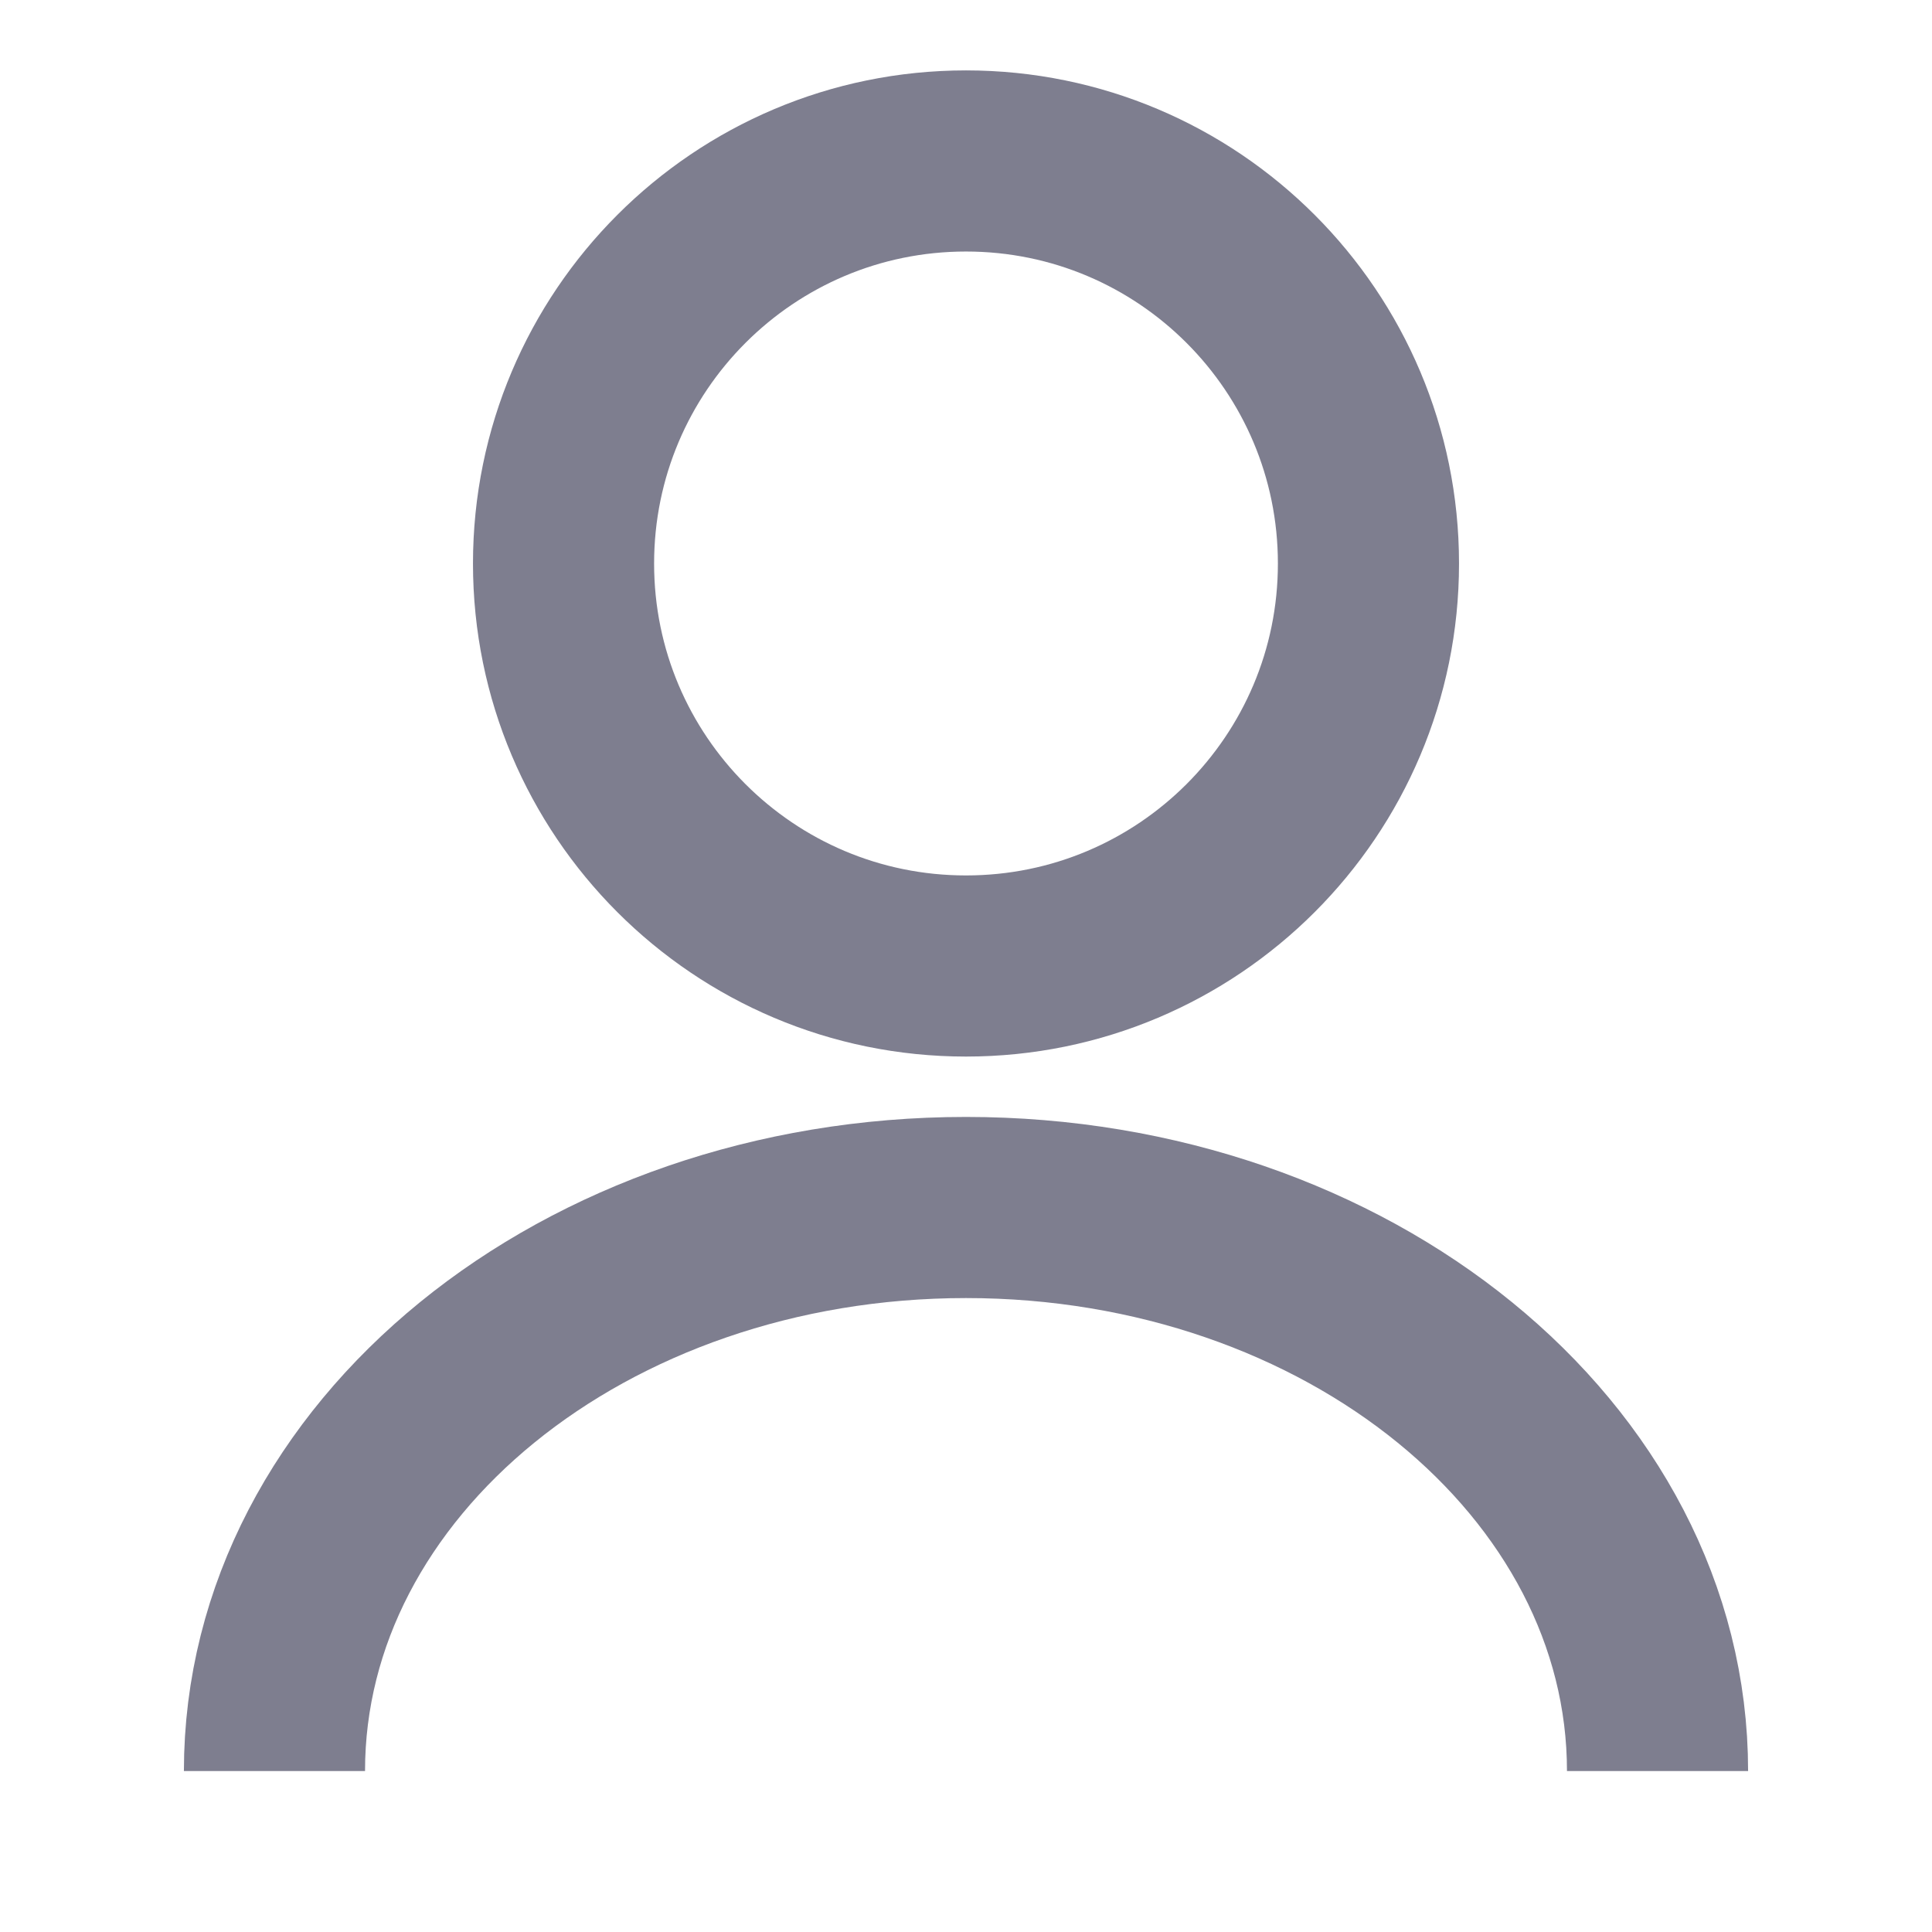
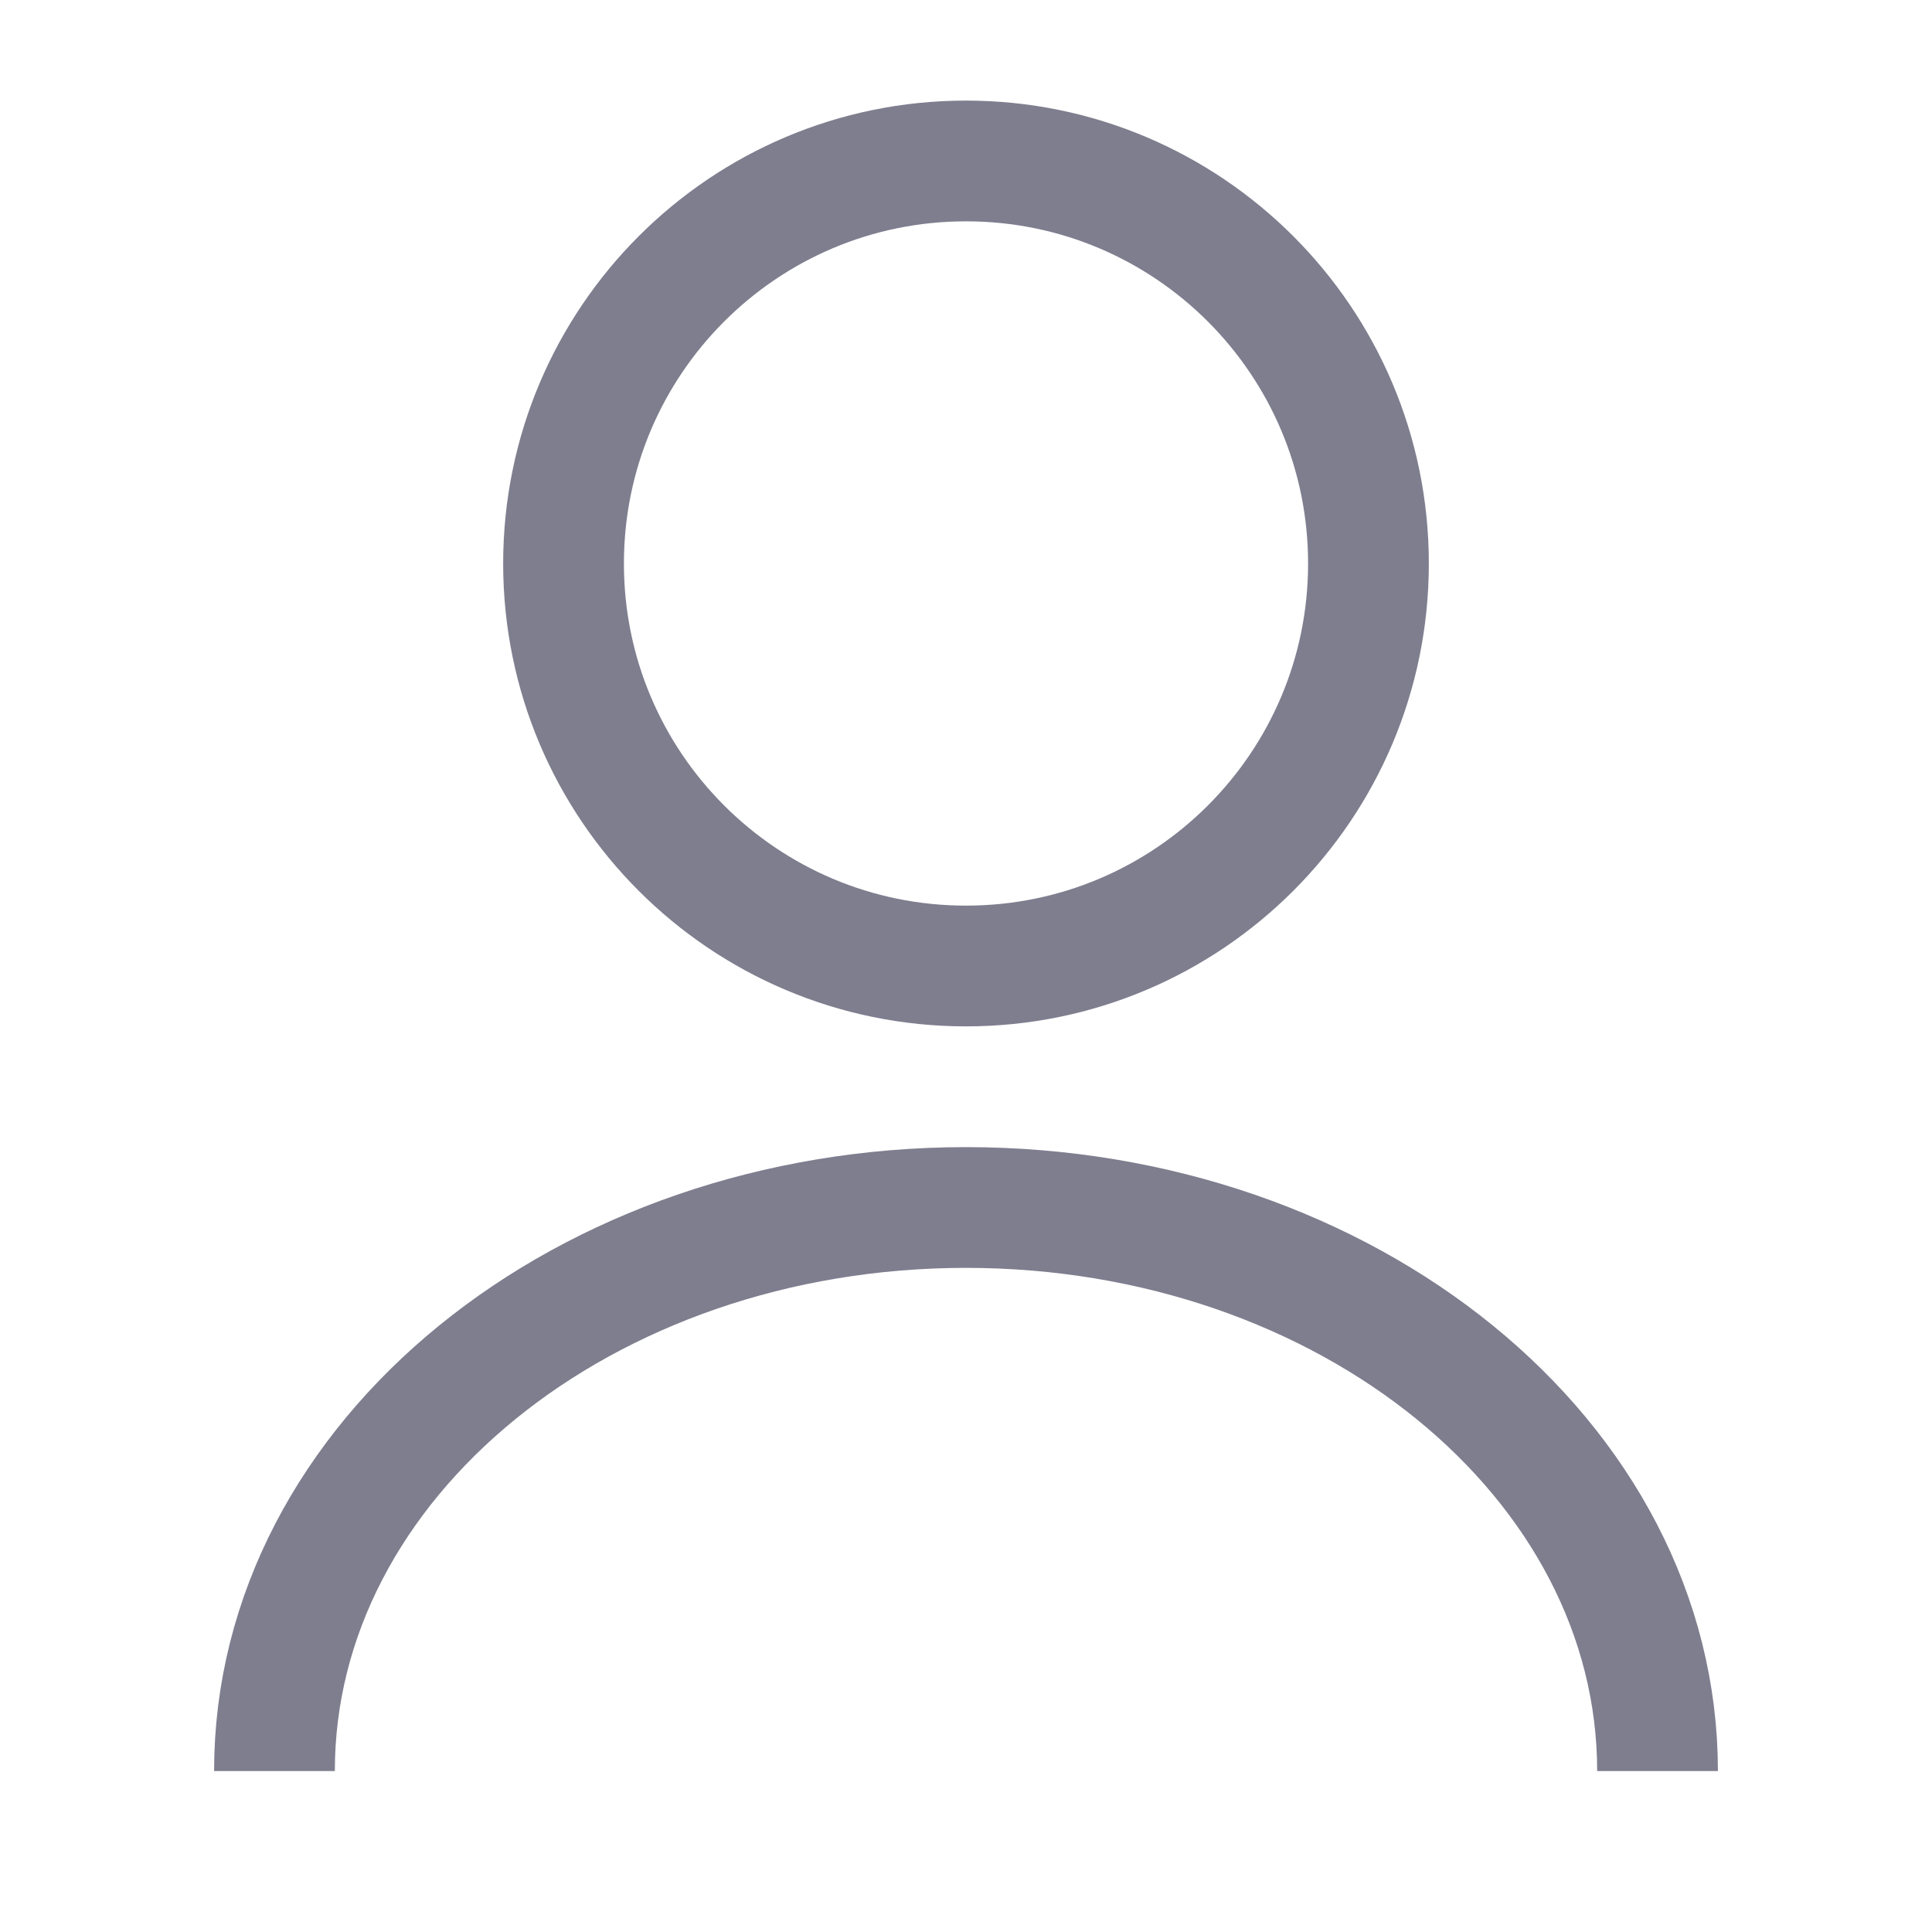
<svg xmlns="http://www.w3.org/2000/svg" width="16" height="16" viewBox="0 0 16 16" fill="none">
-   <path d="M8 8C9.841 8 11.333 6.508 11.333 4.667C11.333 2.826 9.841 1.333 8 1.333C6.159 1.333 4.667 2.826 4.667 4.667C4.667 6.508 6.159 8 8 8Z" stroke="#7E7E8F" stroke-width="1.5" strokeLinecap="round" strokeLinejoin="round" />
-   <path d="M13.727 14.667C13.727 12.087 11.16 10 8 10C4.84 10 2.273 12.087 2.273 14.667" stroke="#7E7E8F" stroke-width="1.5" strokeLinecap="round" strokeLinejoin="round" />
+   <path d="M8 8C9.841 8 11.333 6.508 11.333 4.667C11.333 2.826 9.841 1.333 8 1.333C6.159 1.333 4.667 2.826 4.667 4.667C4.667 6.508 6.159 8 8 8Z" stroke="#7E7E8F" strokeWidth="1.5" strokeLinecap="round" strokeLinejoin="round" />
+   <path d="M13.727 14.667C13.727 12.087 11.16 10 8 10C4.84 10 2.273 12.087 2.273 14.667" stroke="#7E7E8F" strokeWidth="1.5" strokeLinecap="round" strokeLinejoin="round" />
</svg>
